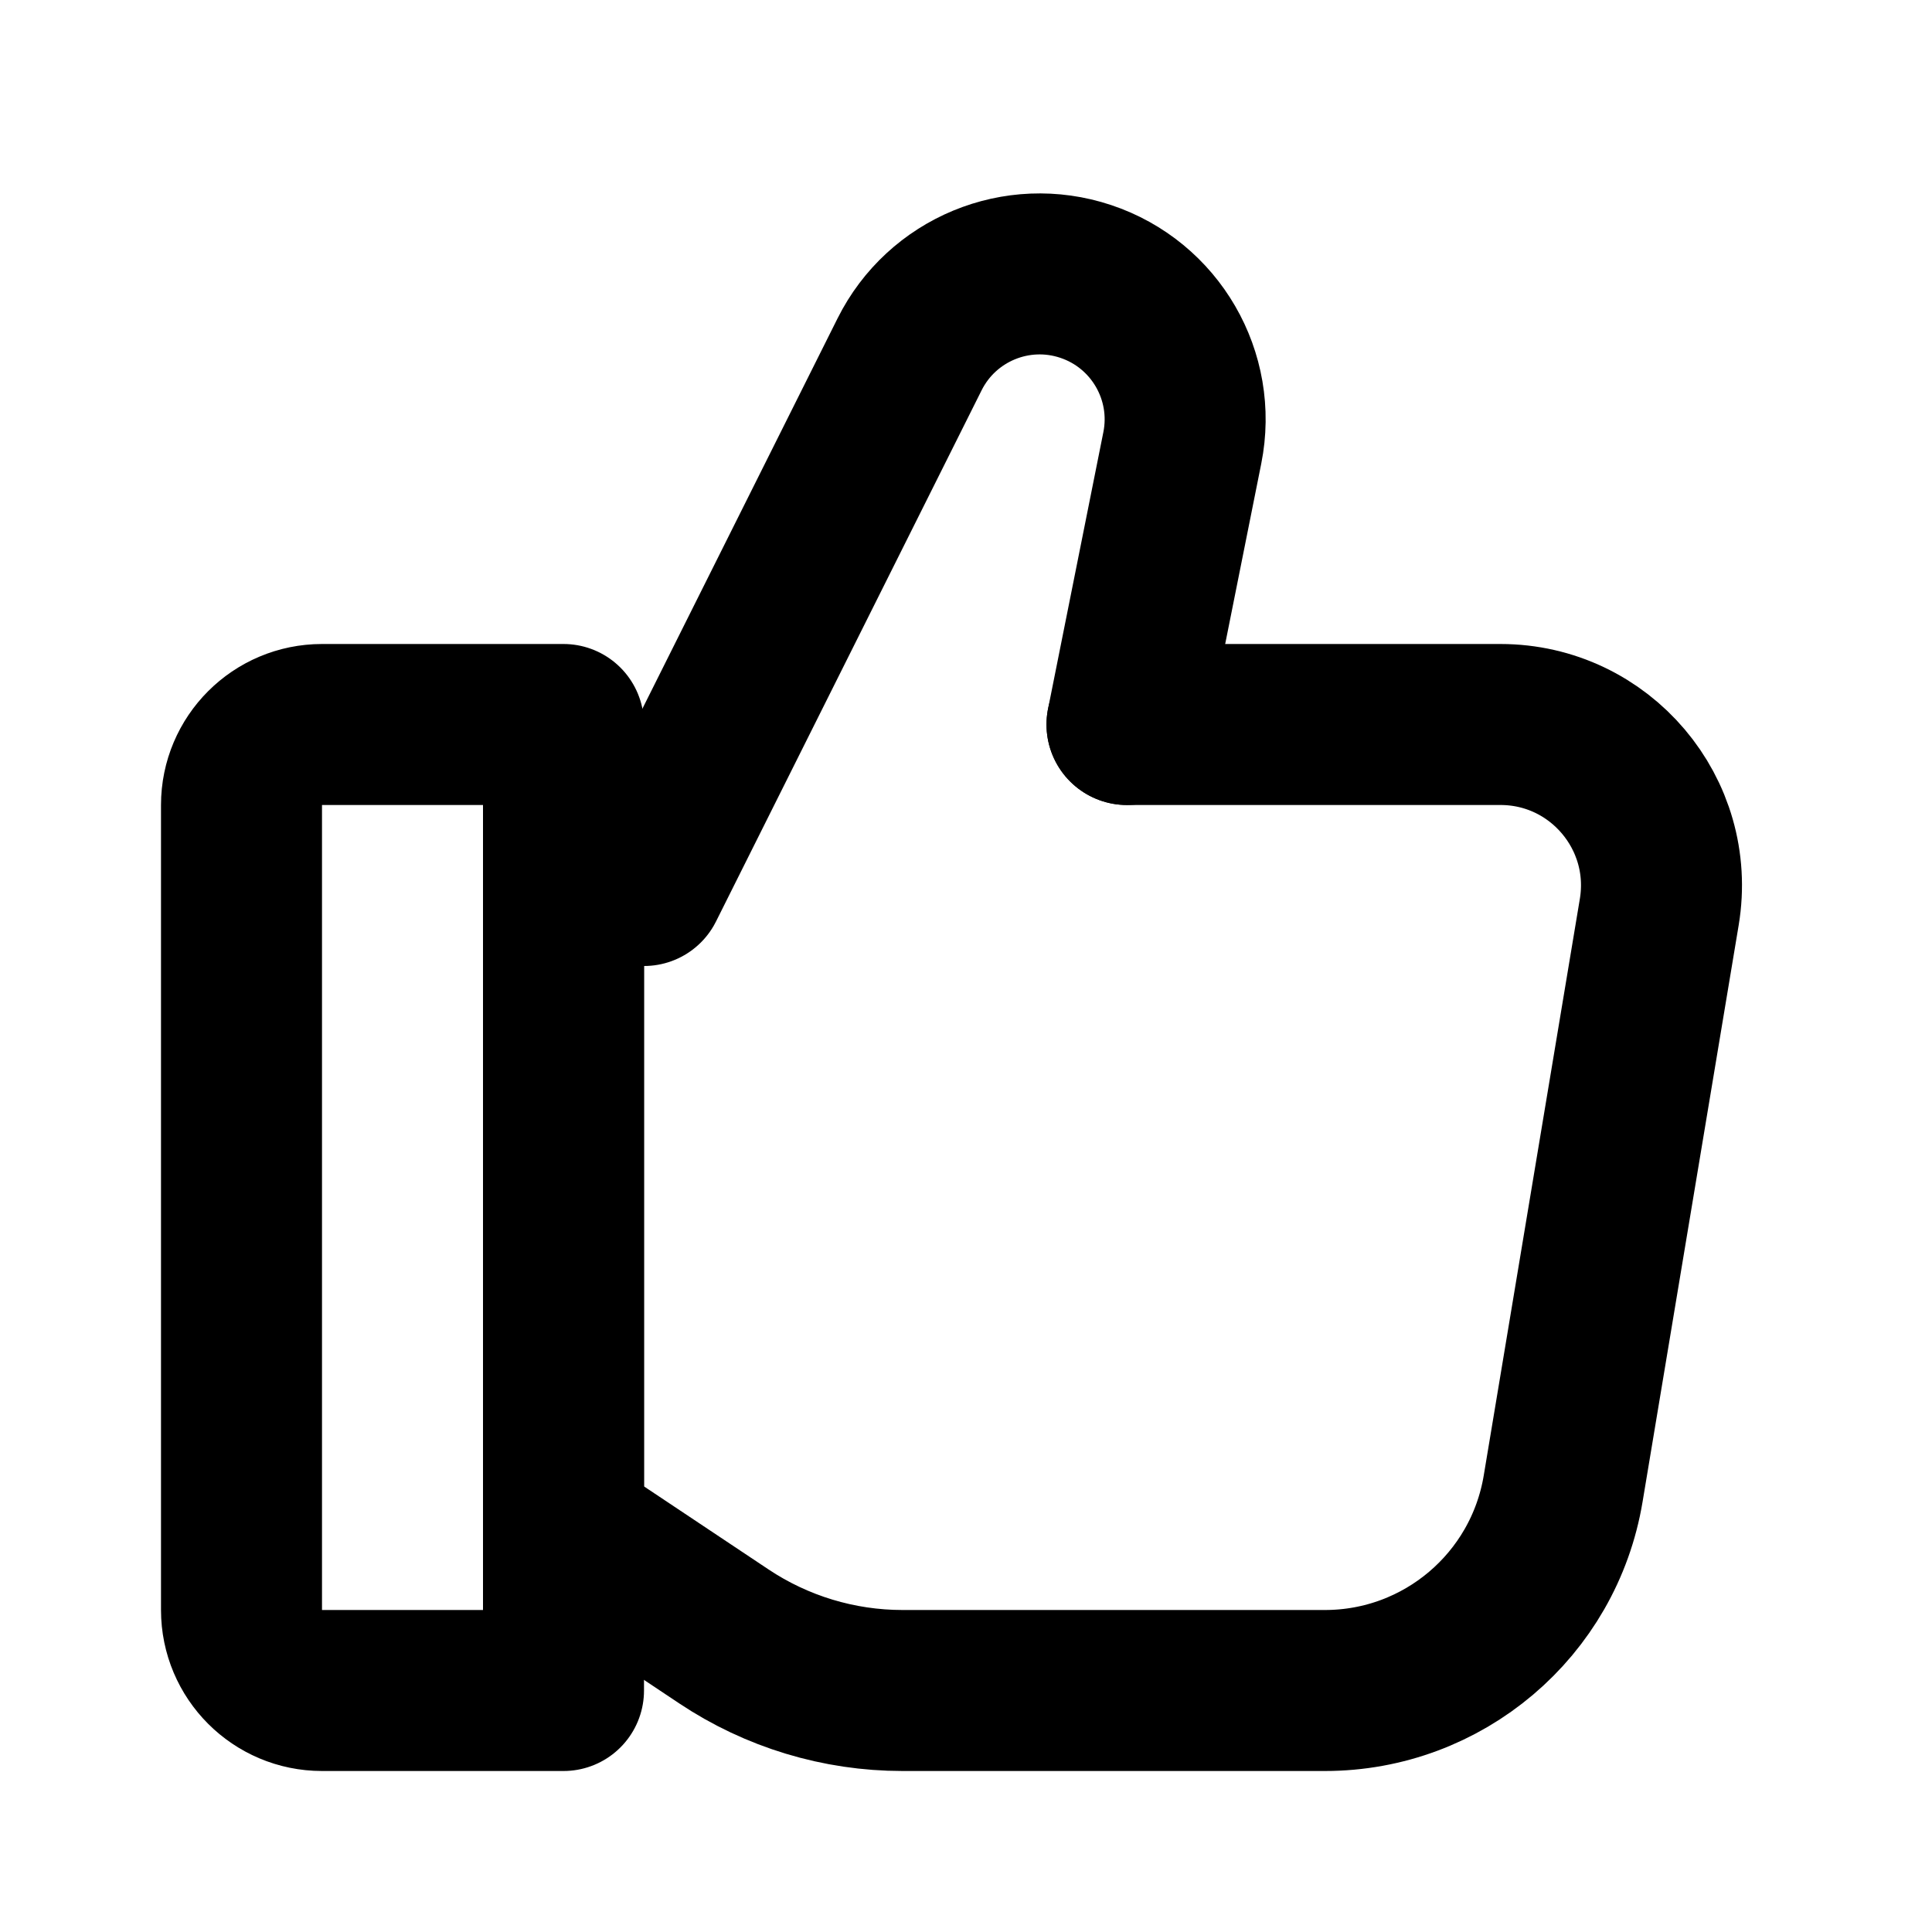
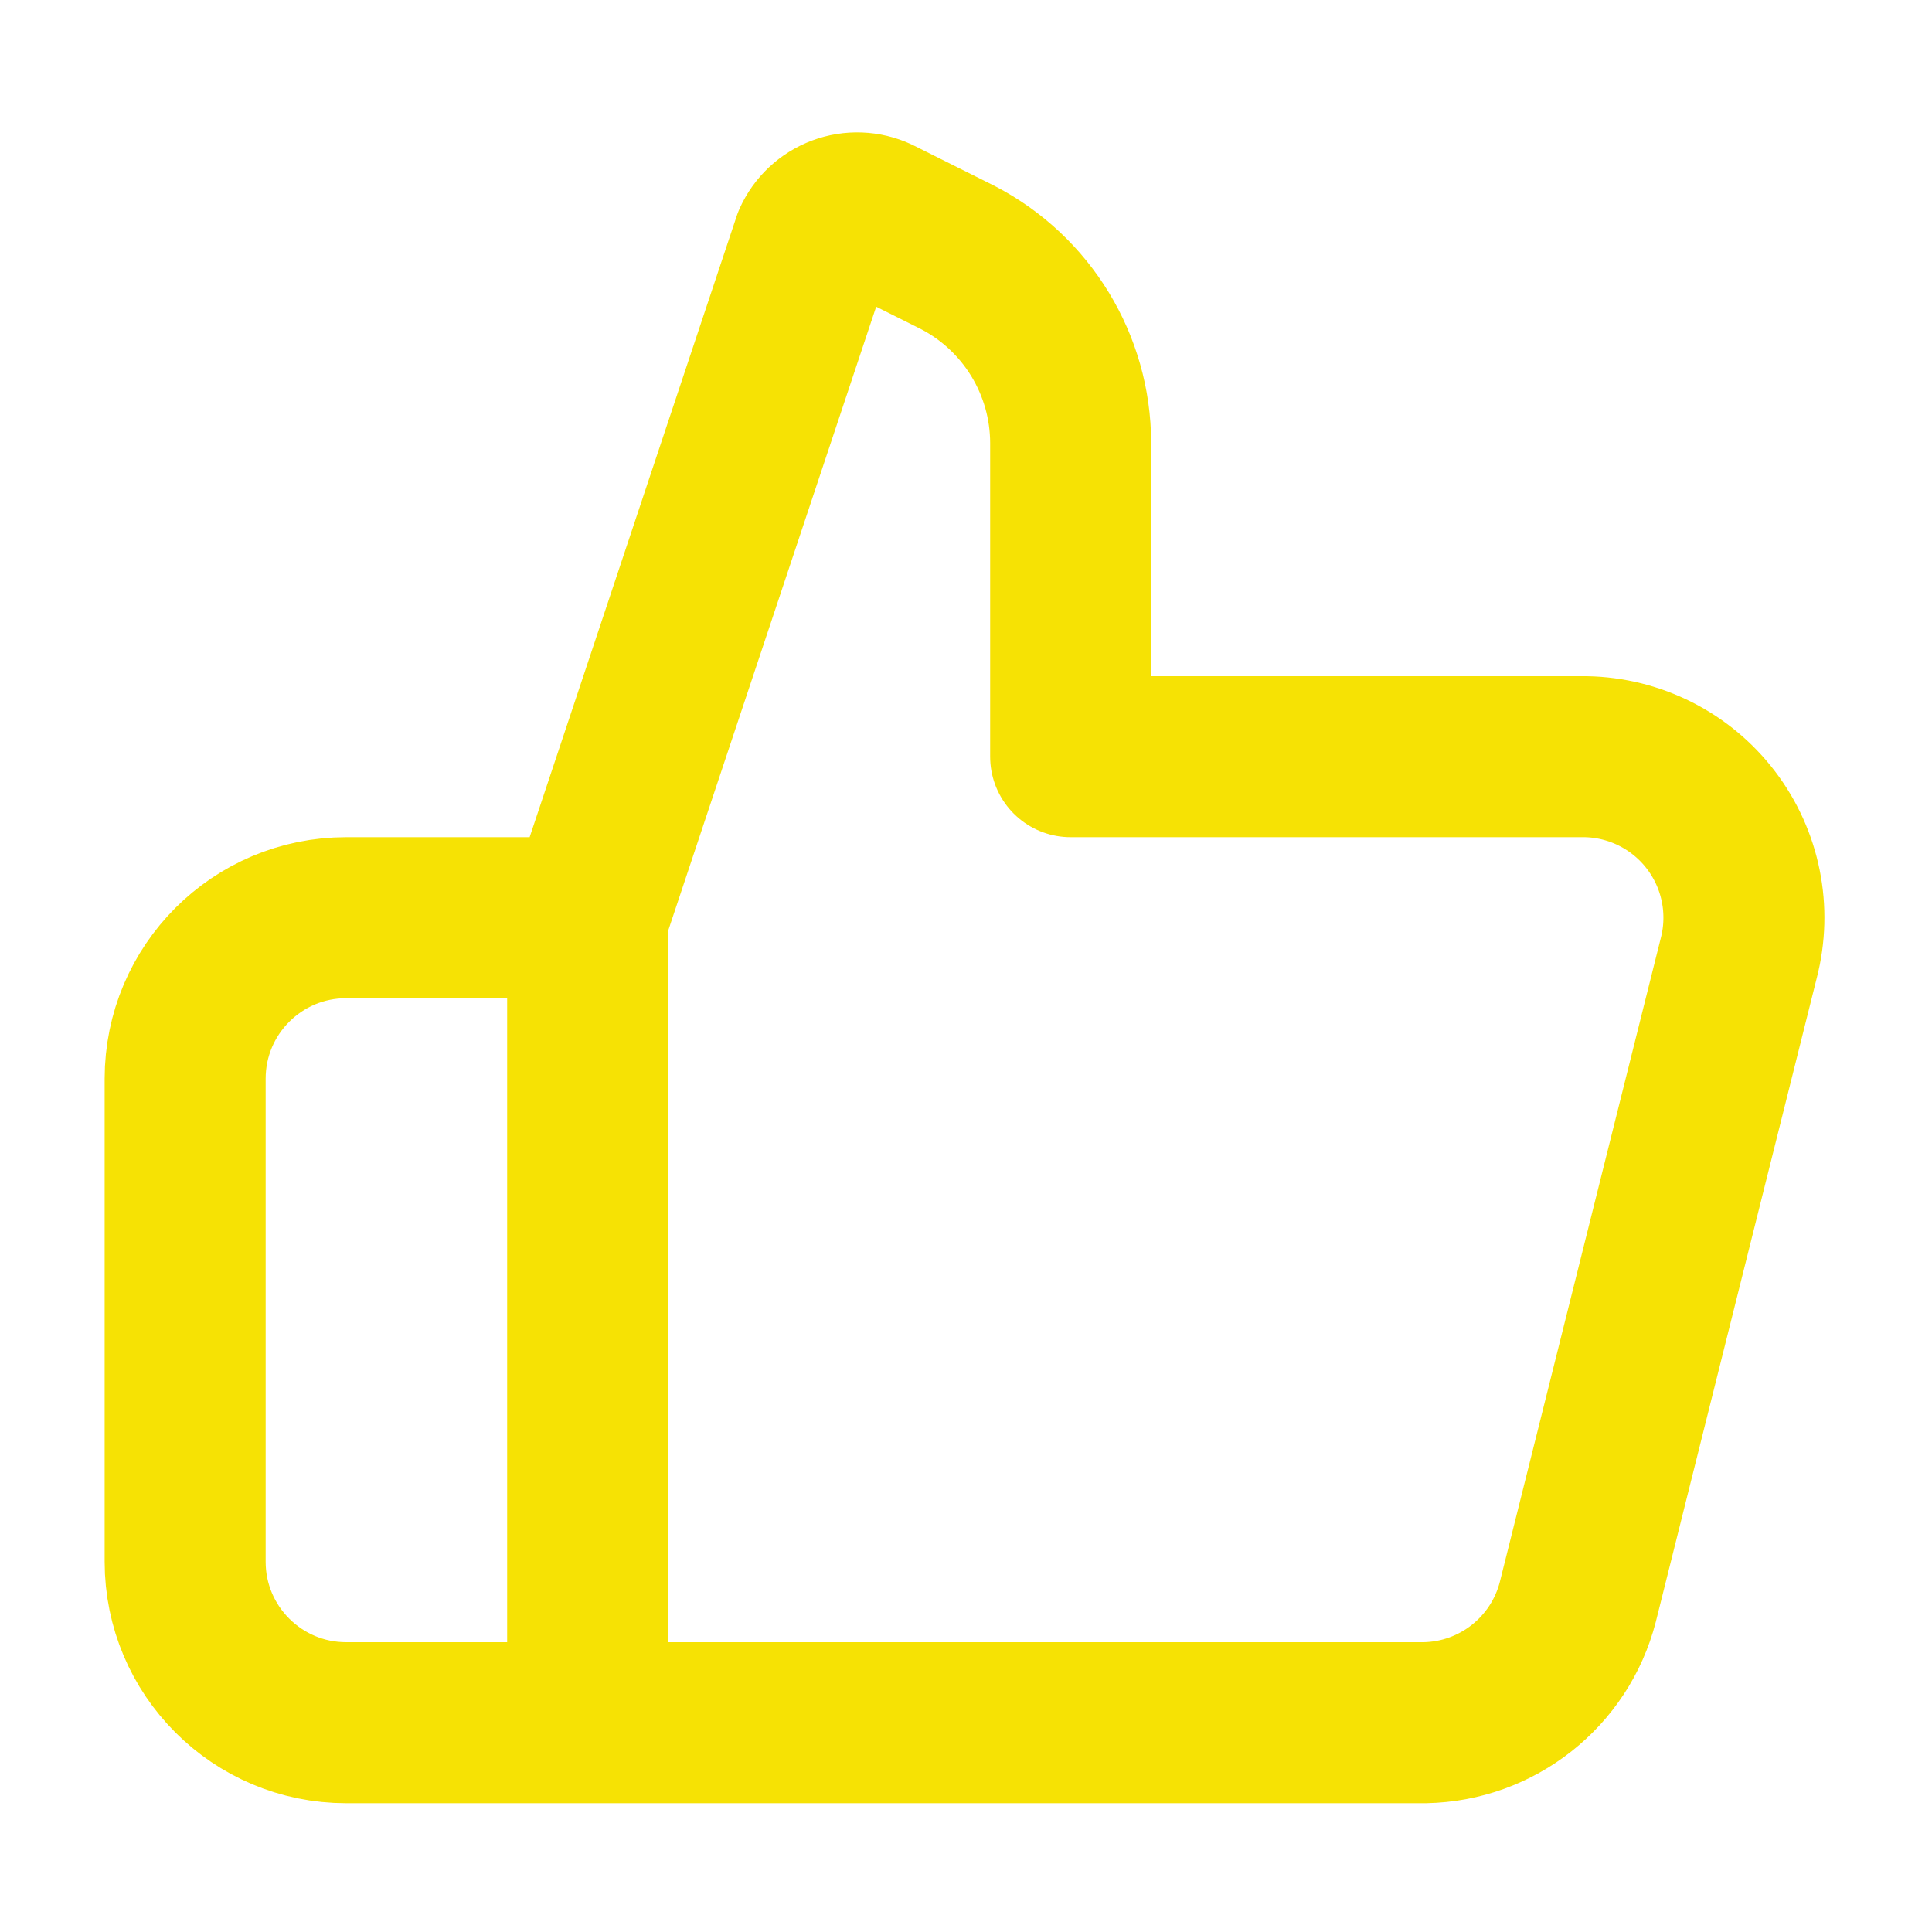
- <svg xmlns="http://www.w3.org/2000/svg" width="800px" height="800px" viewBox="0 0 24 24" fill="none">
-   <path d="M3 10C3 9.448 3.448 9 4 9H7V21H4C3.448 21 3 20.552 3 20V10Z" stroke="#000000" stroke-width="2" stroke-linecap="round" stroke-linejoin="round" />
-   <path d="M7 11V19L8.992 20.328C9.649 20.766 10.421 21 11.211 21H16.459C17.925 21 19.177 19.94 19.418 18.493L20.612 11.329C20.815 10.11 19.875 9 18.639 9H14" stroke="#000000" stroke-width="2" stroke-linecap="round" stroke-linejoin="round" />
-   <path d="M14 9L14.687 5.564C14.866 4.671 14.351 3.784 13.487 3.496V3.496C12.634 3.211 11.701 3.597 11.299 4.402L8 11H7" stroke="#000000" stroke-width="2" stroke-linecap="round" stroke-linejoin="round" />
+ <svg xmlns="http://www.w3.org/2000/svg" width="800px" height="800px" viewBox="0 0 24 24" fill="#f6e204">
+   <g id="SVGRepo_bgCarrier" stroke-width="0" />
+   <g id="SVGRepo_tracerCarrier" stroke-linecap="round" stroke-linejoin="round" />
+   <g id="SVGRepo_iconCarrier">
+     <g id="Complete">
+       <g id="thumbs-up">
+         <path d="M7.3,11.4,10.1,3a.6.6,0,0,1,.8-.3l1,.5a2.6,2.6,0,0,1,1.4,2.3V9.4h6.4a2,2,0,0,1,1.9,2.5l-2,8a2,2,0,0,1-1.9,1.5H4.3a2,2,0,0,1-2-2v-6a2,2,0,0,1,2-2h3v10" fill="none" stroke="#f6e204" stroke-linecap="round" stroke-linejoin="round" stroke-width="2" />
+       </g>
+     </g>
+   </g>
</svg>
